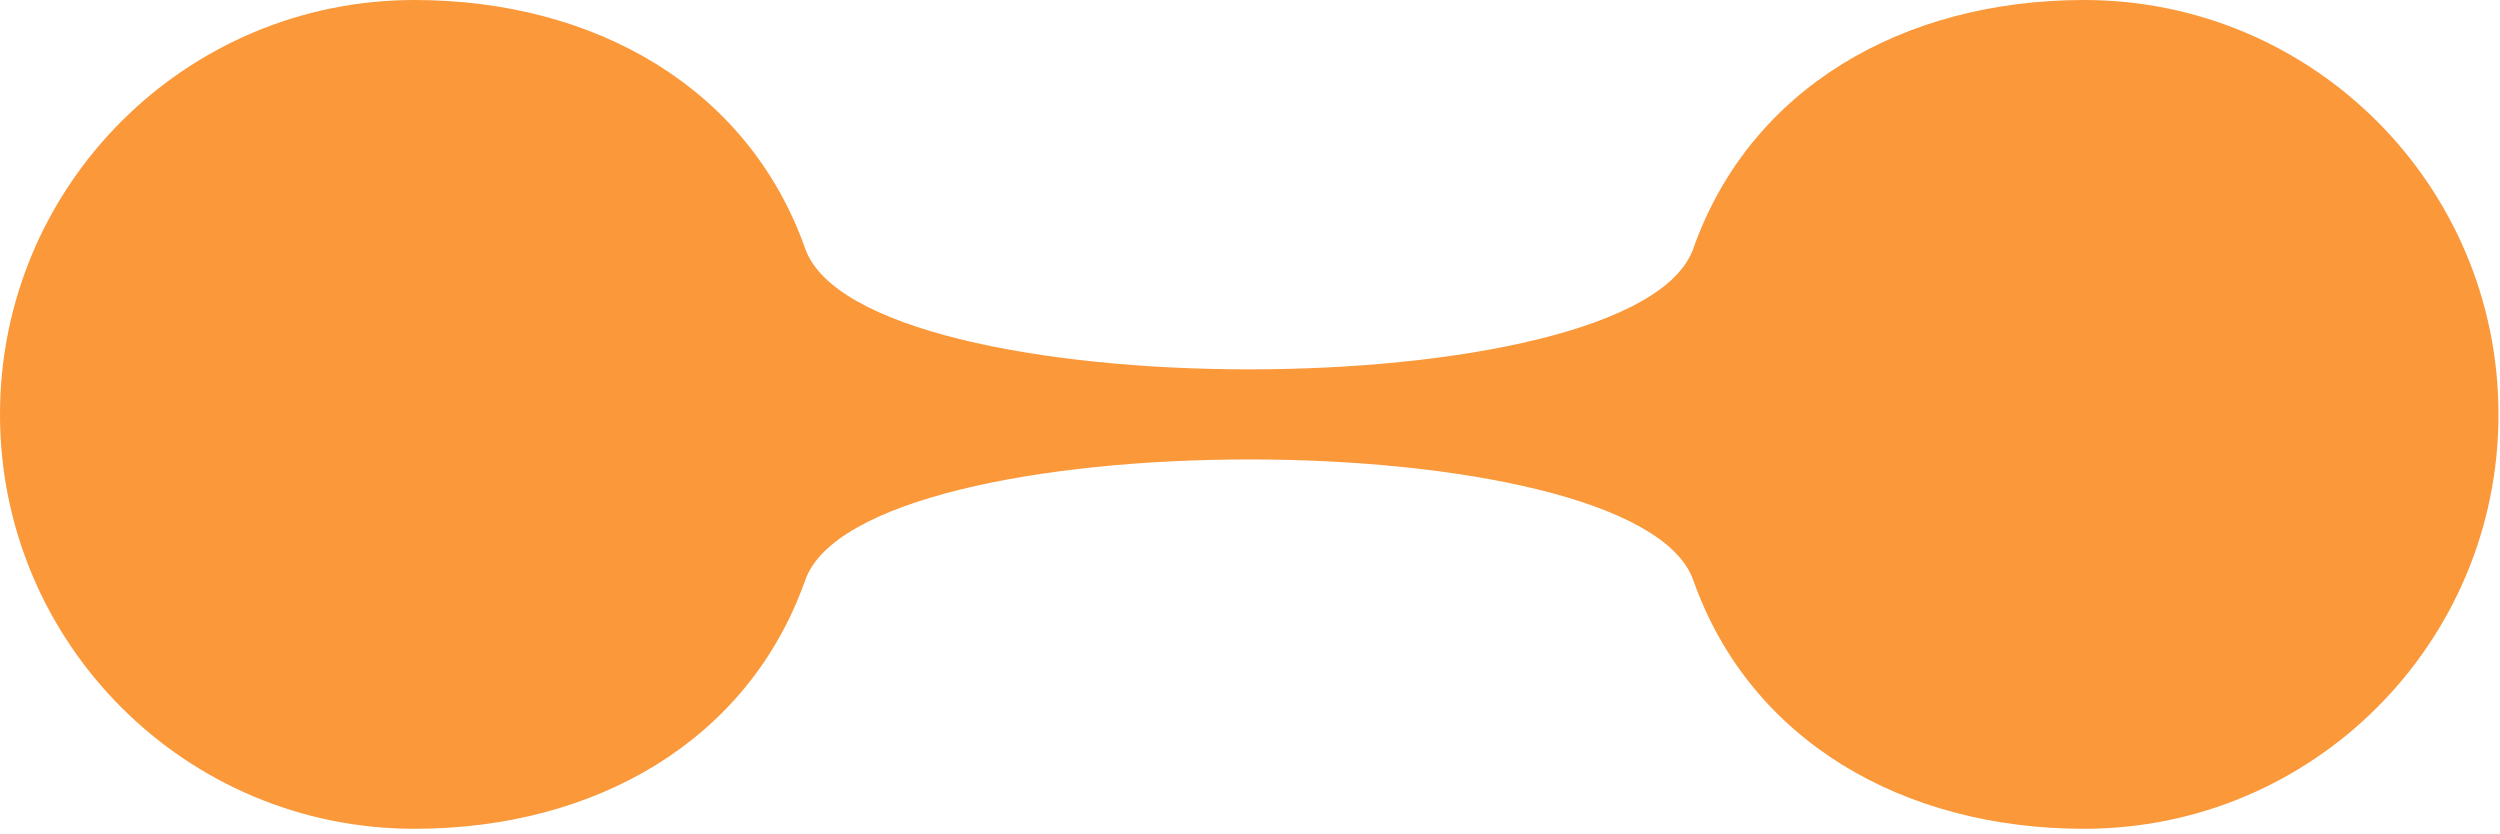
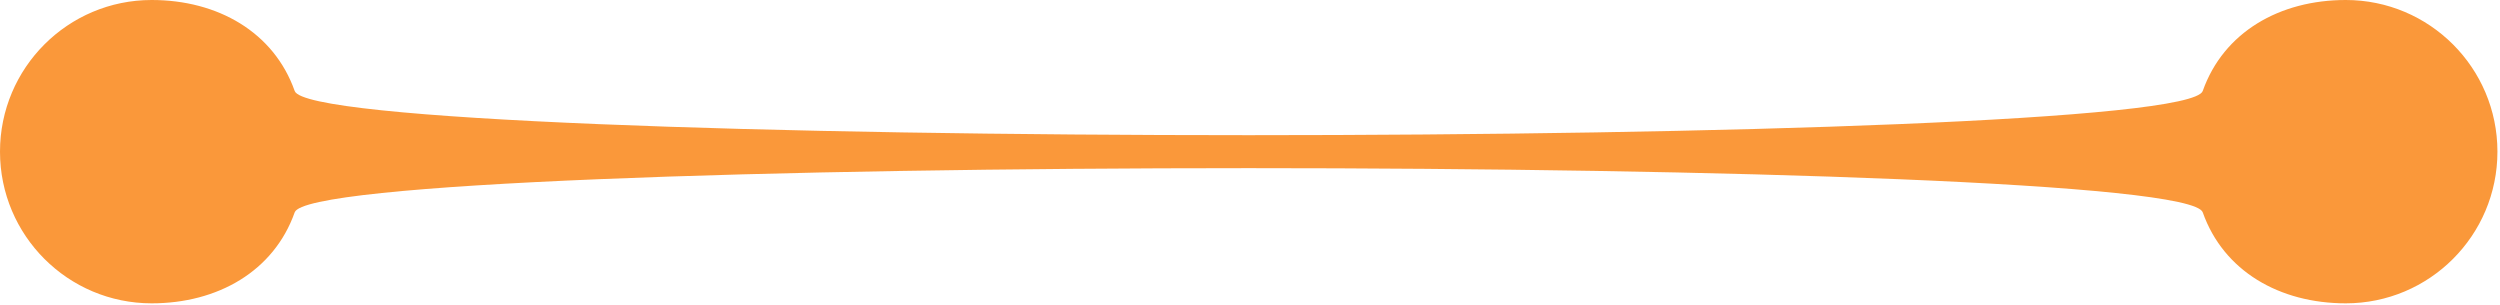
- <svg xmlns="http://www.w3.org/2000/svg" width="198" height="66" viewBox="0 0 198 66" fill="none">
-   <path d="M63.773 45.949C59.268 58.696 47.111 65.641 32.821 65.641C14.694 65.641 0 50.947 0 32.821C0 14.694 14.694 0 32.821 0C47.111 0 59.268 6.945 63.773 19.692C68.279 32.44 129.601 32.44 134.107 19.692C138.612 6.945 150.77 0 165.06 0C183.186 0 197.88 14.694 197.88 32.821C197.88 50.947 183.186 65.641 165.06 65.641C150.77 65.641 138.612 58.696 134.107 45.949C129.601 33.201 68.279 33.201 63.773 45.949Z" fill="#FA983A" />
+ <svg xmlns="http://www.w3.org/2000/svg" width="541" height="66" viewBox="0 0 541 66" fill="none">
+   <path d="M63.773 45.949C59.268 58.696 47.111 65.641 32.821 65.641C14.694 65.641 0 50.947 0 32.821C0 14.694 14.694 0 32.821 0C47.111 0 59.268 6.945 63.773 19.692C68.279 32.44 472.165 32.44 476.671 19.692C481.177 6.945 493.334 0 507.624 0C525.75 0 540.444 14.694 540.444 32.821C540.444 50.947 525.75 65.641 507.624 65.641C493.334 65.641 481.177 58.696 476.671 45.949C472.165 33.201 68.279 33.201 63.773 45.949Z" fill="#FA983A" />
</svg>
